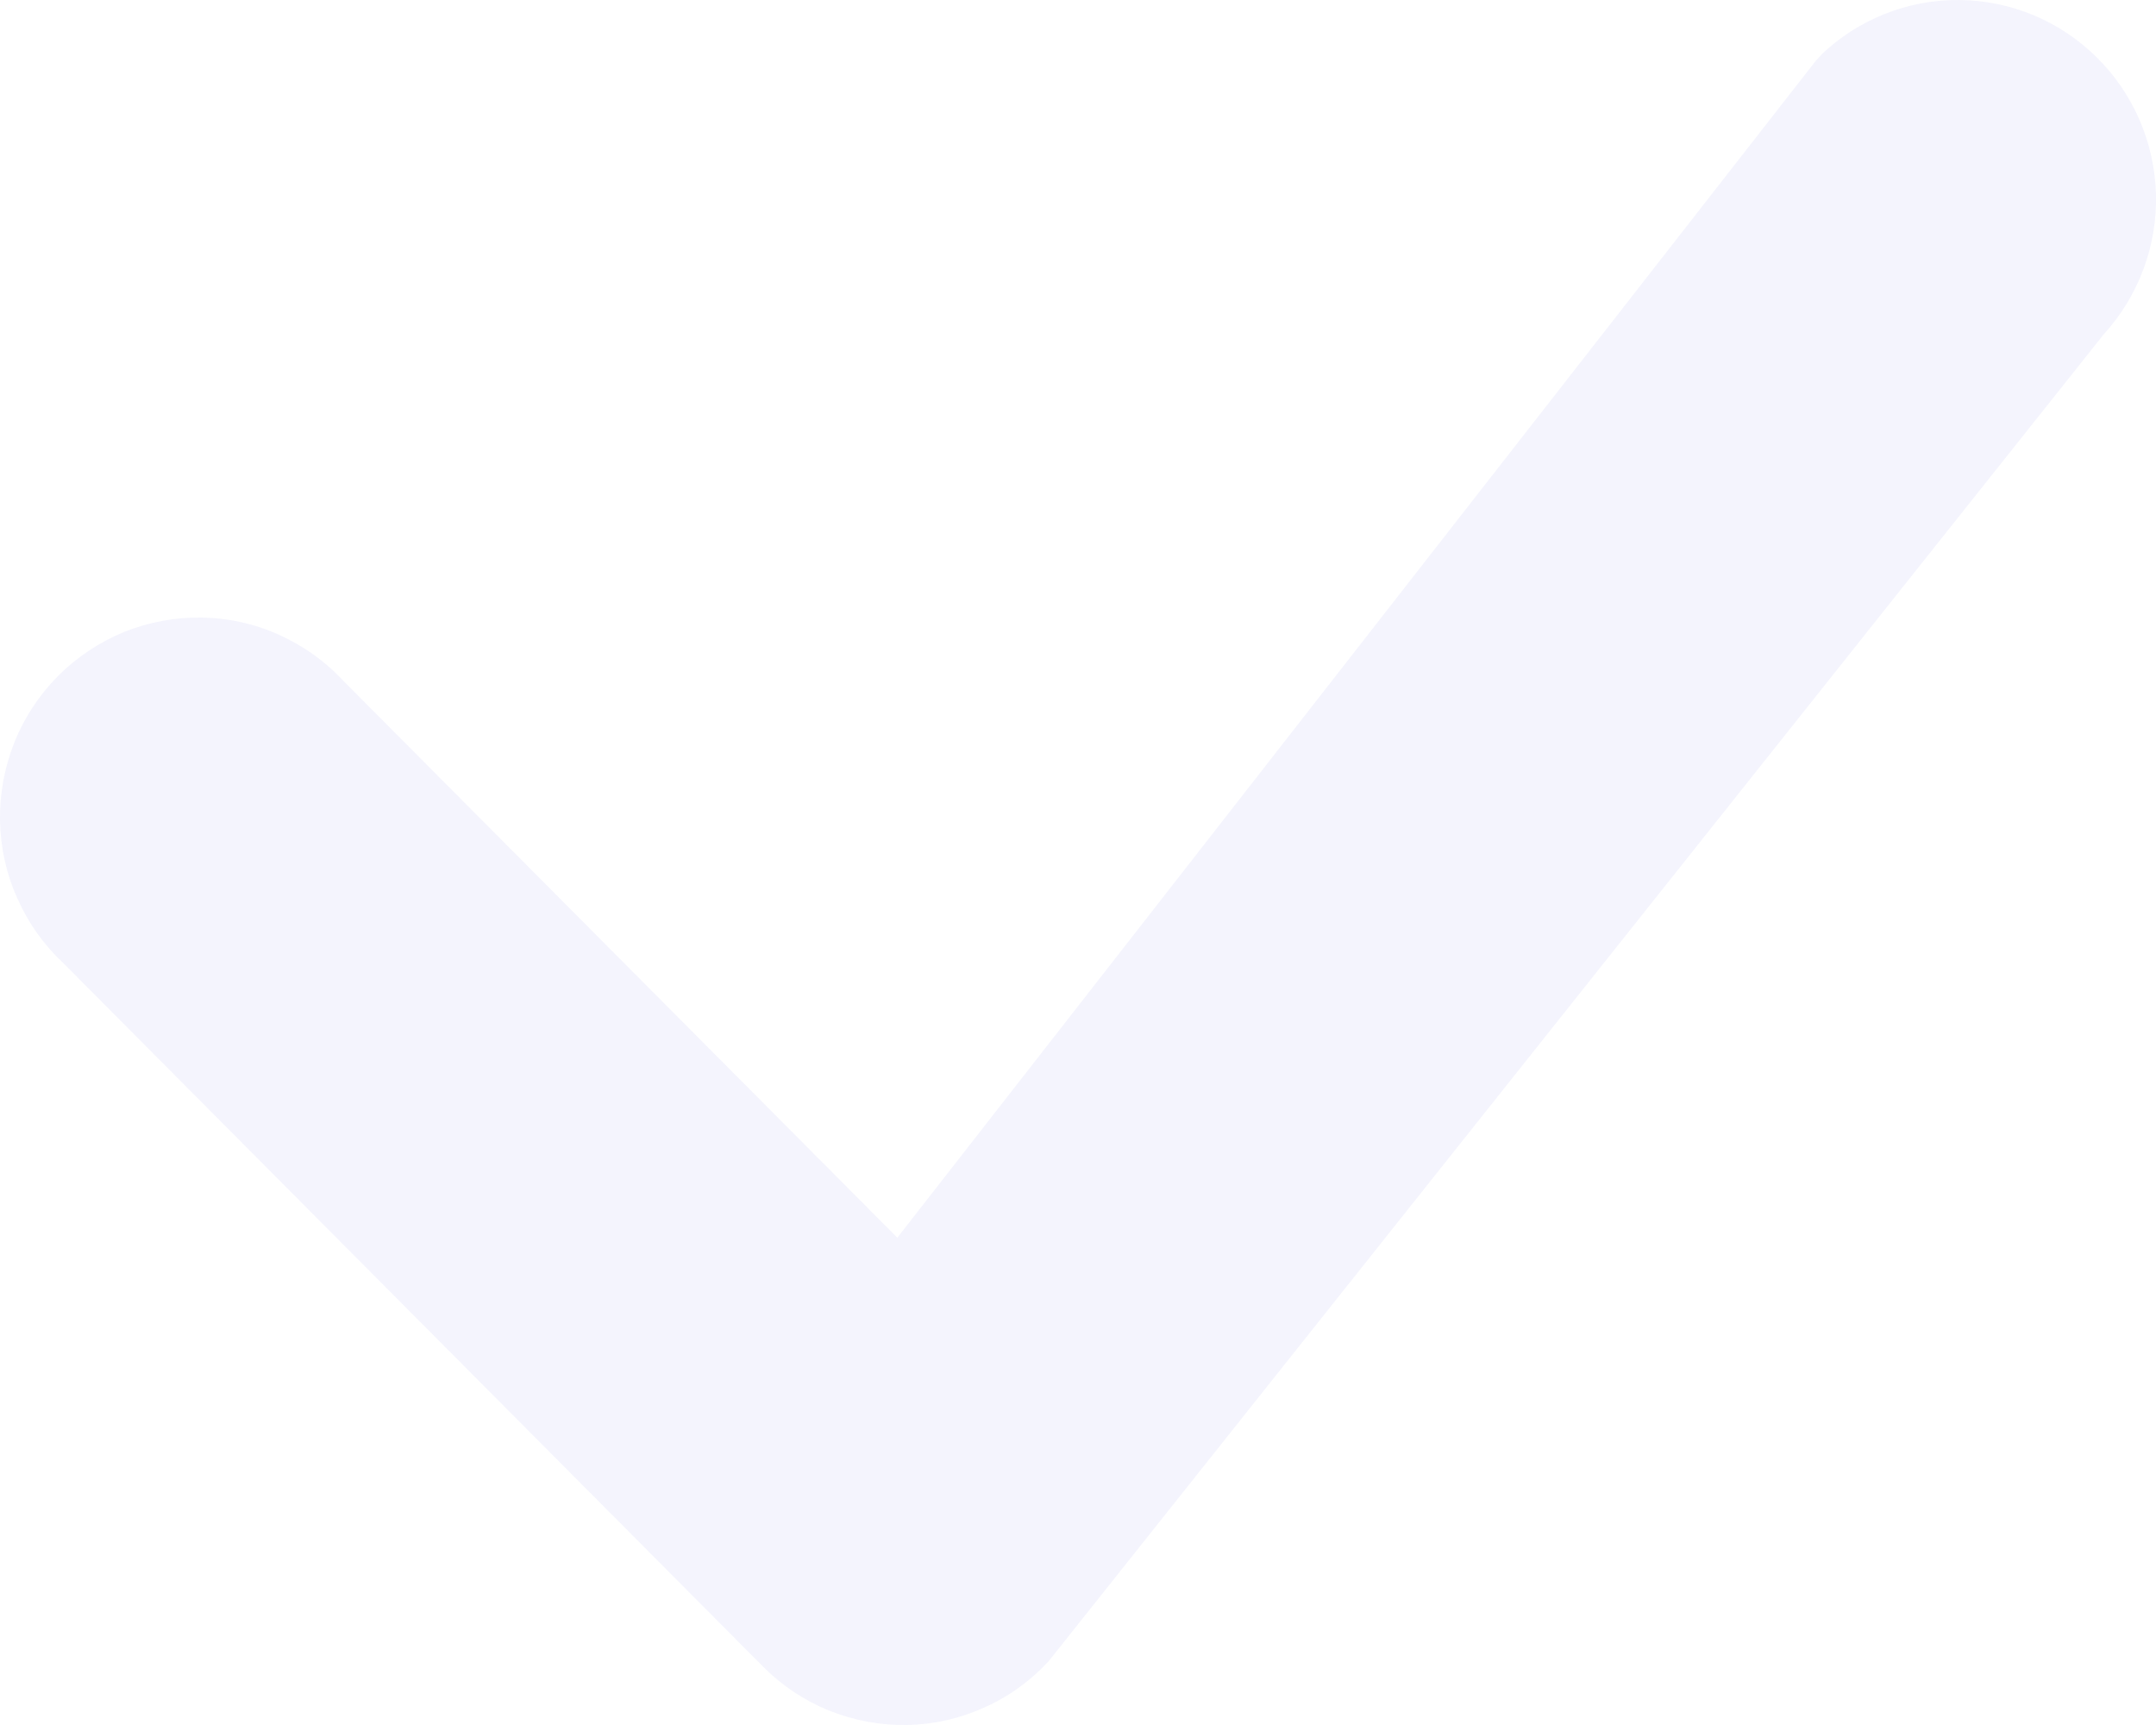
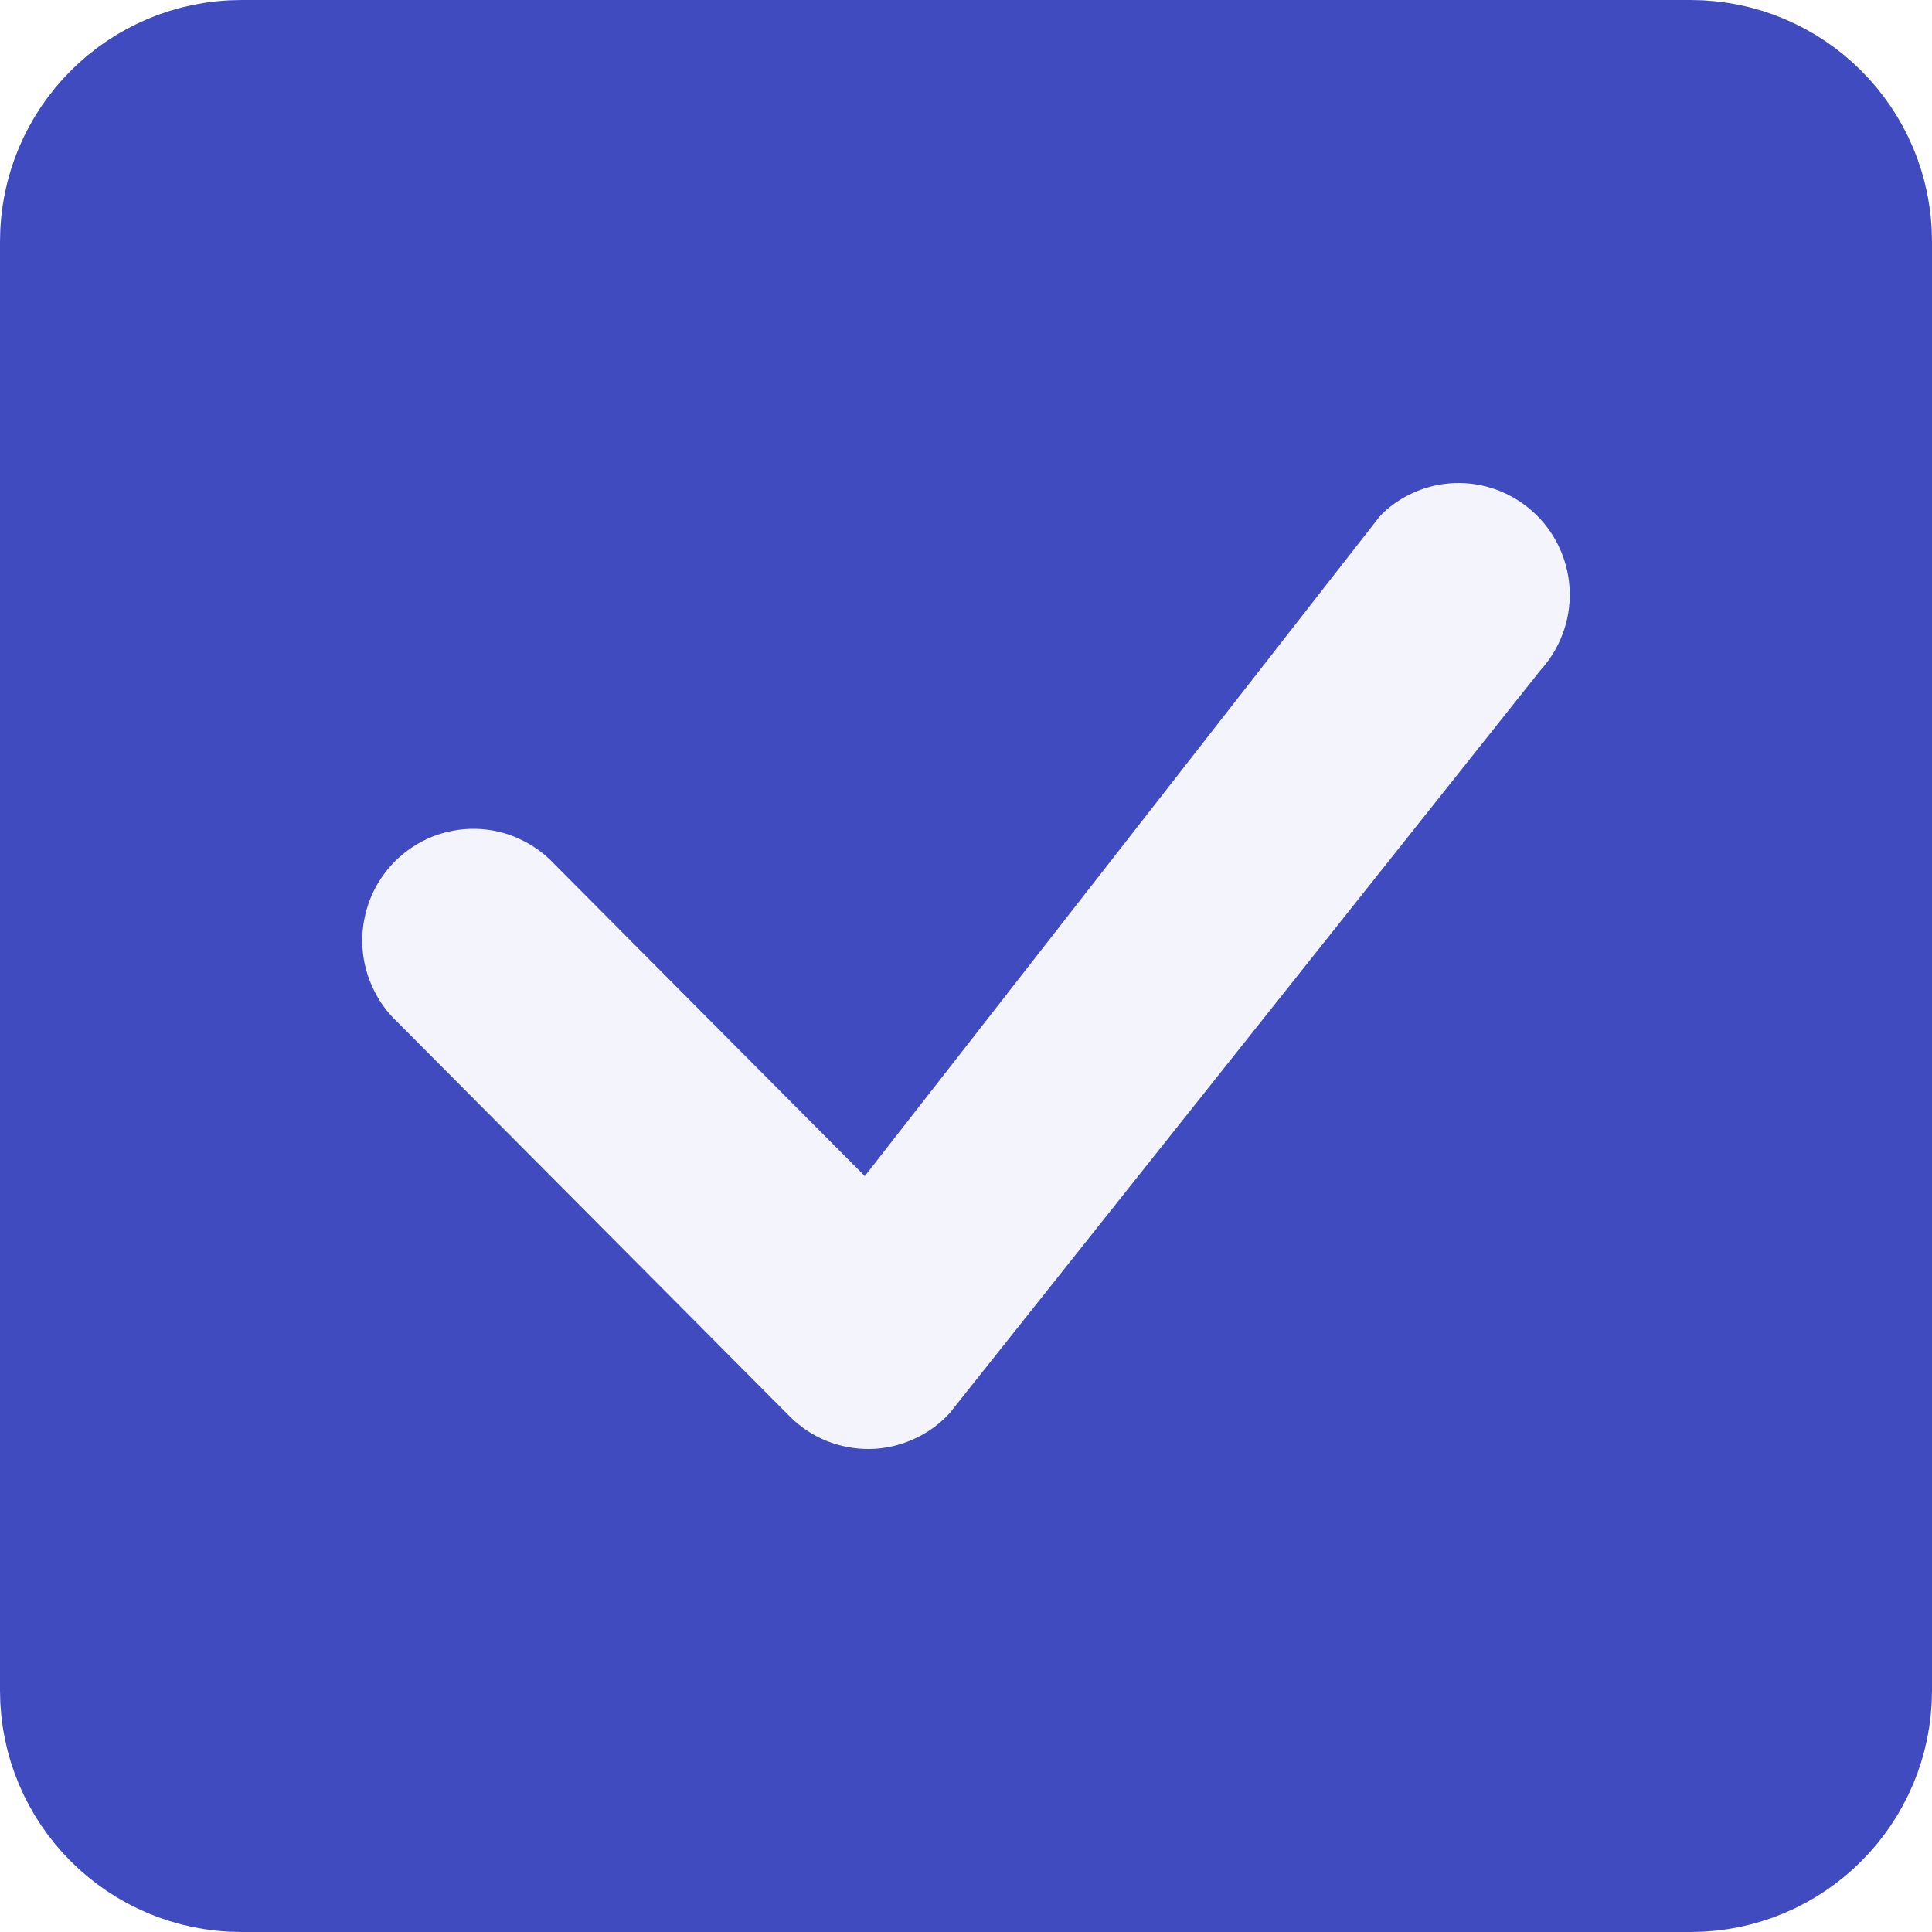
- <svg xmlns="http://www.w3.org/2000/svg" width="10" height="8" viewBox="0 0 10 8" fill="none">
-   <path d="M8.446 0.255C8.618 0.09 8.848 -0.002 9.087 2.65108e-05C9.326 0.002 9.554 0.097 9.724 0.265C9.895 0.433 9.993 0.661 10 0.901C10.006 1.14 9.919 1.373 9.758 1.55L4.864 7.704C4.779 7.796 4.678 7.869 4.565 7.919C4.452 7.97 4.33 7.998 4.206 8C4.083 8.002 3.96 7.979 3.845 7.933C3.73 7.886 3.626 7.817 3.539 7.729L0.293 4.466C0.202 4.381 0.13 4.279 0.08 4.165C0.029 4.052 0.002 3.929 0 3.805C-0.002 3.681 0.021 3.558 0.067 3.442C0.113 3.327 0.182 3.223 0.269 3.135C0.357 3.047 0.461 2.978 0.575 2.931C0.69 2.885 0.813 2.862 0.936 2.864C1.06 2.866 1.182 2.893 1.294 2.944C1.407 2.995 1.509 3.067 1.593 3.158L4.162 5.74L8.422 0.282C8.43 0.273 8.438 0.264 8.447 0.255H8.446Z" fill="#F4F4FD" />
+ <svg xmlns="http://www.w3.org/2000/svg" width="16" height="16" viewBox="0 0 16 16" fill="none">
+   <rect x="0.625" y="0.625" width="14.75" height="14.75" rx="1.375" fill="#404BBF" />
+   <path d="M11.446 4.255C11.618 4.09 11.848 3.998 12.087 4C12.325 4.002 12.554 4.097 12.724 4.265C12.895 4.433 12.993 4.661 13 4.901C13.006 5.14 12.919 5.373 12.758 5.55L7.864 11.704C7.779 11.796 7.678 11.869 7.565 11.919C7.452 11.97 7.33 11.998 7.206 12C7.083 12.002 6.96 11.979 6.845 11.933C6.73 11.886 6.626 11.817 6.539 11.729L3.293 8.466C3.202 8.381 3.13 8.279 3.08 8.165C3.029 8.052 3.002 7.929 3 7.805C2.998 7.681 3.021 7.558 3.067 7.442C3.113 7.327 3.182 7.223 3.269 7.135C3.357 7.047 3.461 6.978 3.575 6.931C3.69 6.885 3.813 6.862 3.936 6.864C4.06 6.866 4.182 6.893 4.294 6.944C4.407 6.995 4.509 7.067 4.593 7.158L7.162 9.74L11.422 4.282C11.43 4.273 11.438 4.264 11.447 4.255H11.446Z" fill="#F4F4FD" />
+   <rect x="0.625" y="0.625" width="14.75" height="14.75" rx="1.375" stroke="#404BBF" stroke-width="1.25" />
</svg>
